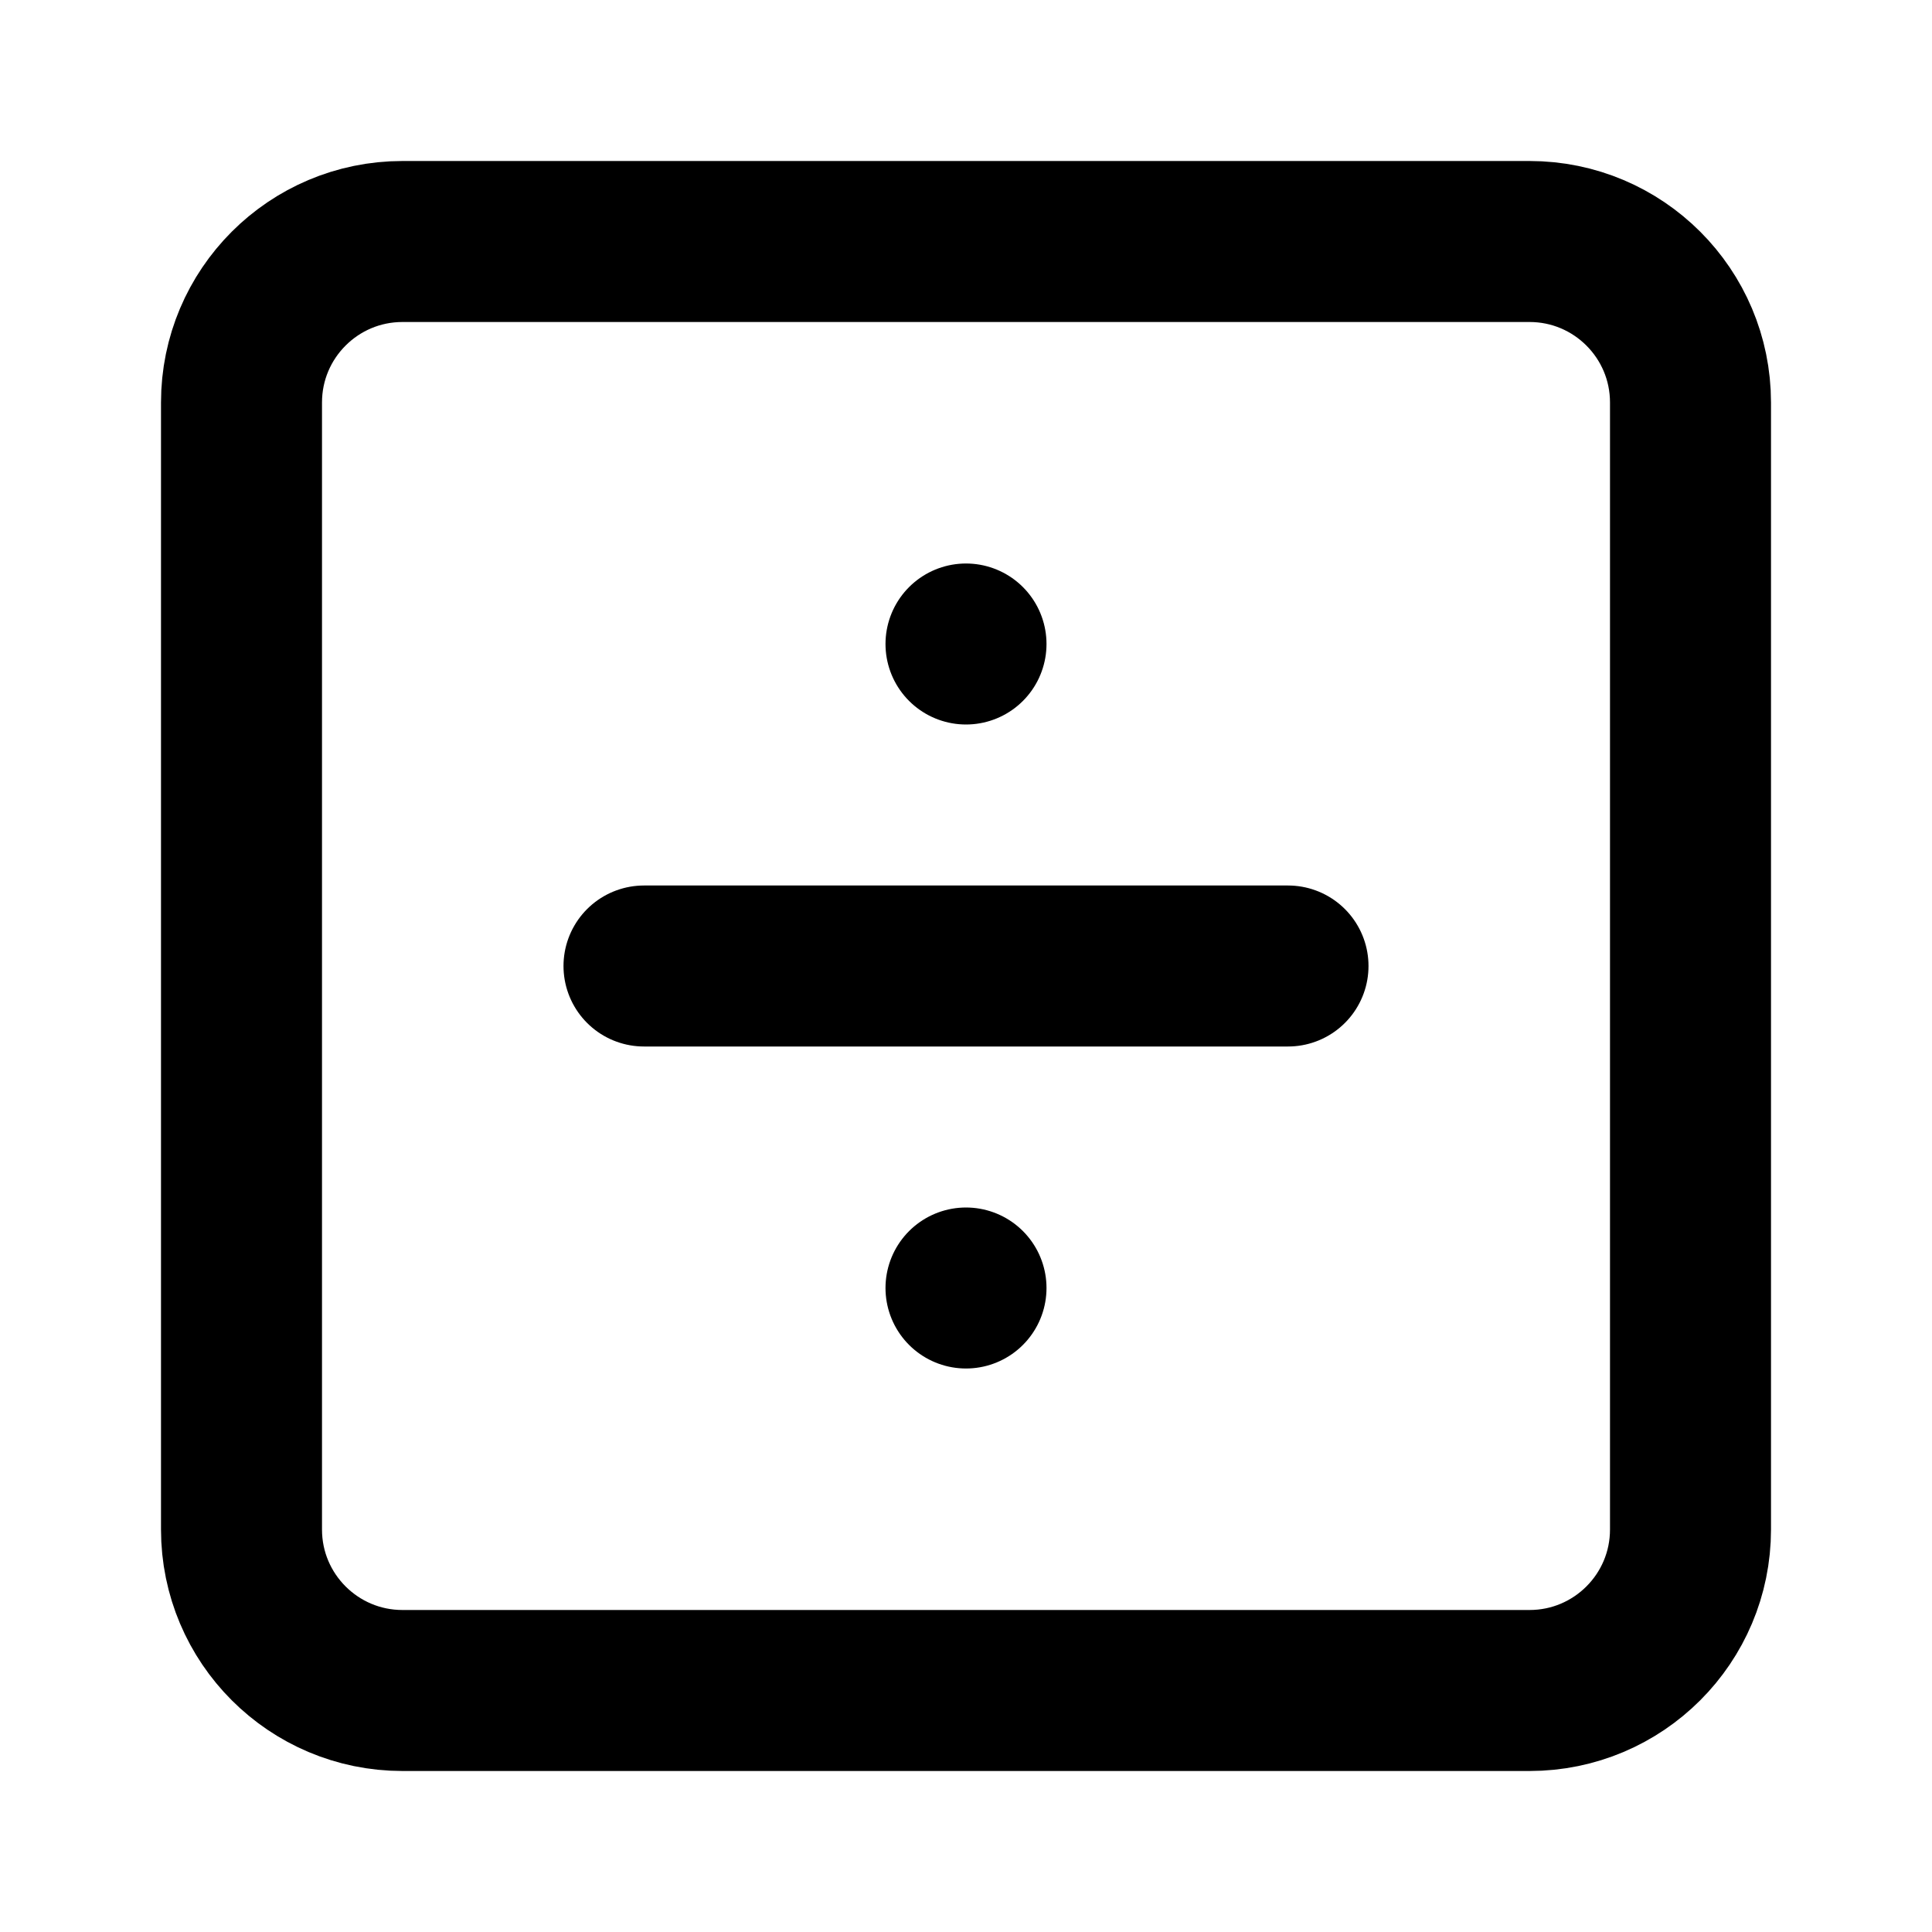
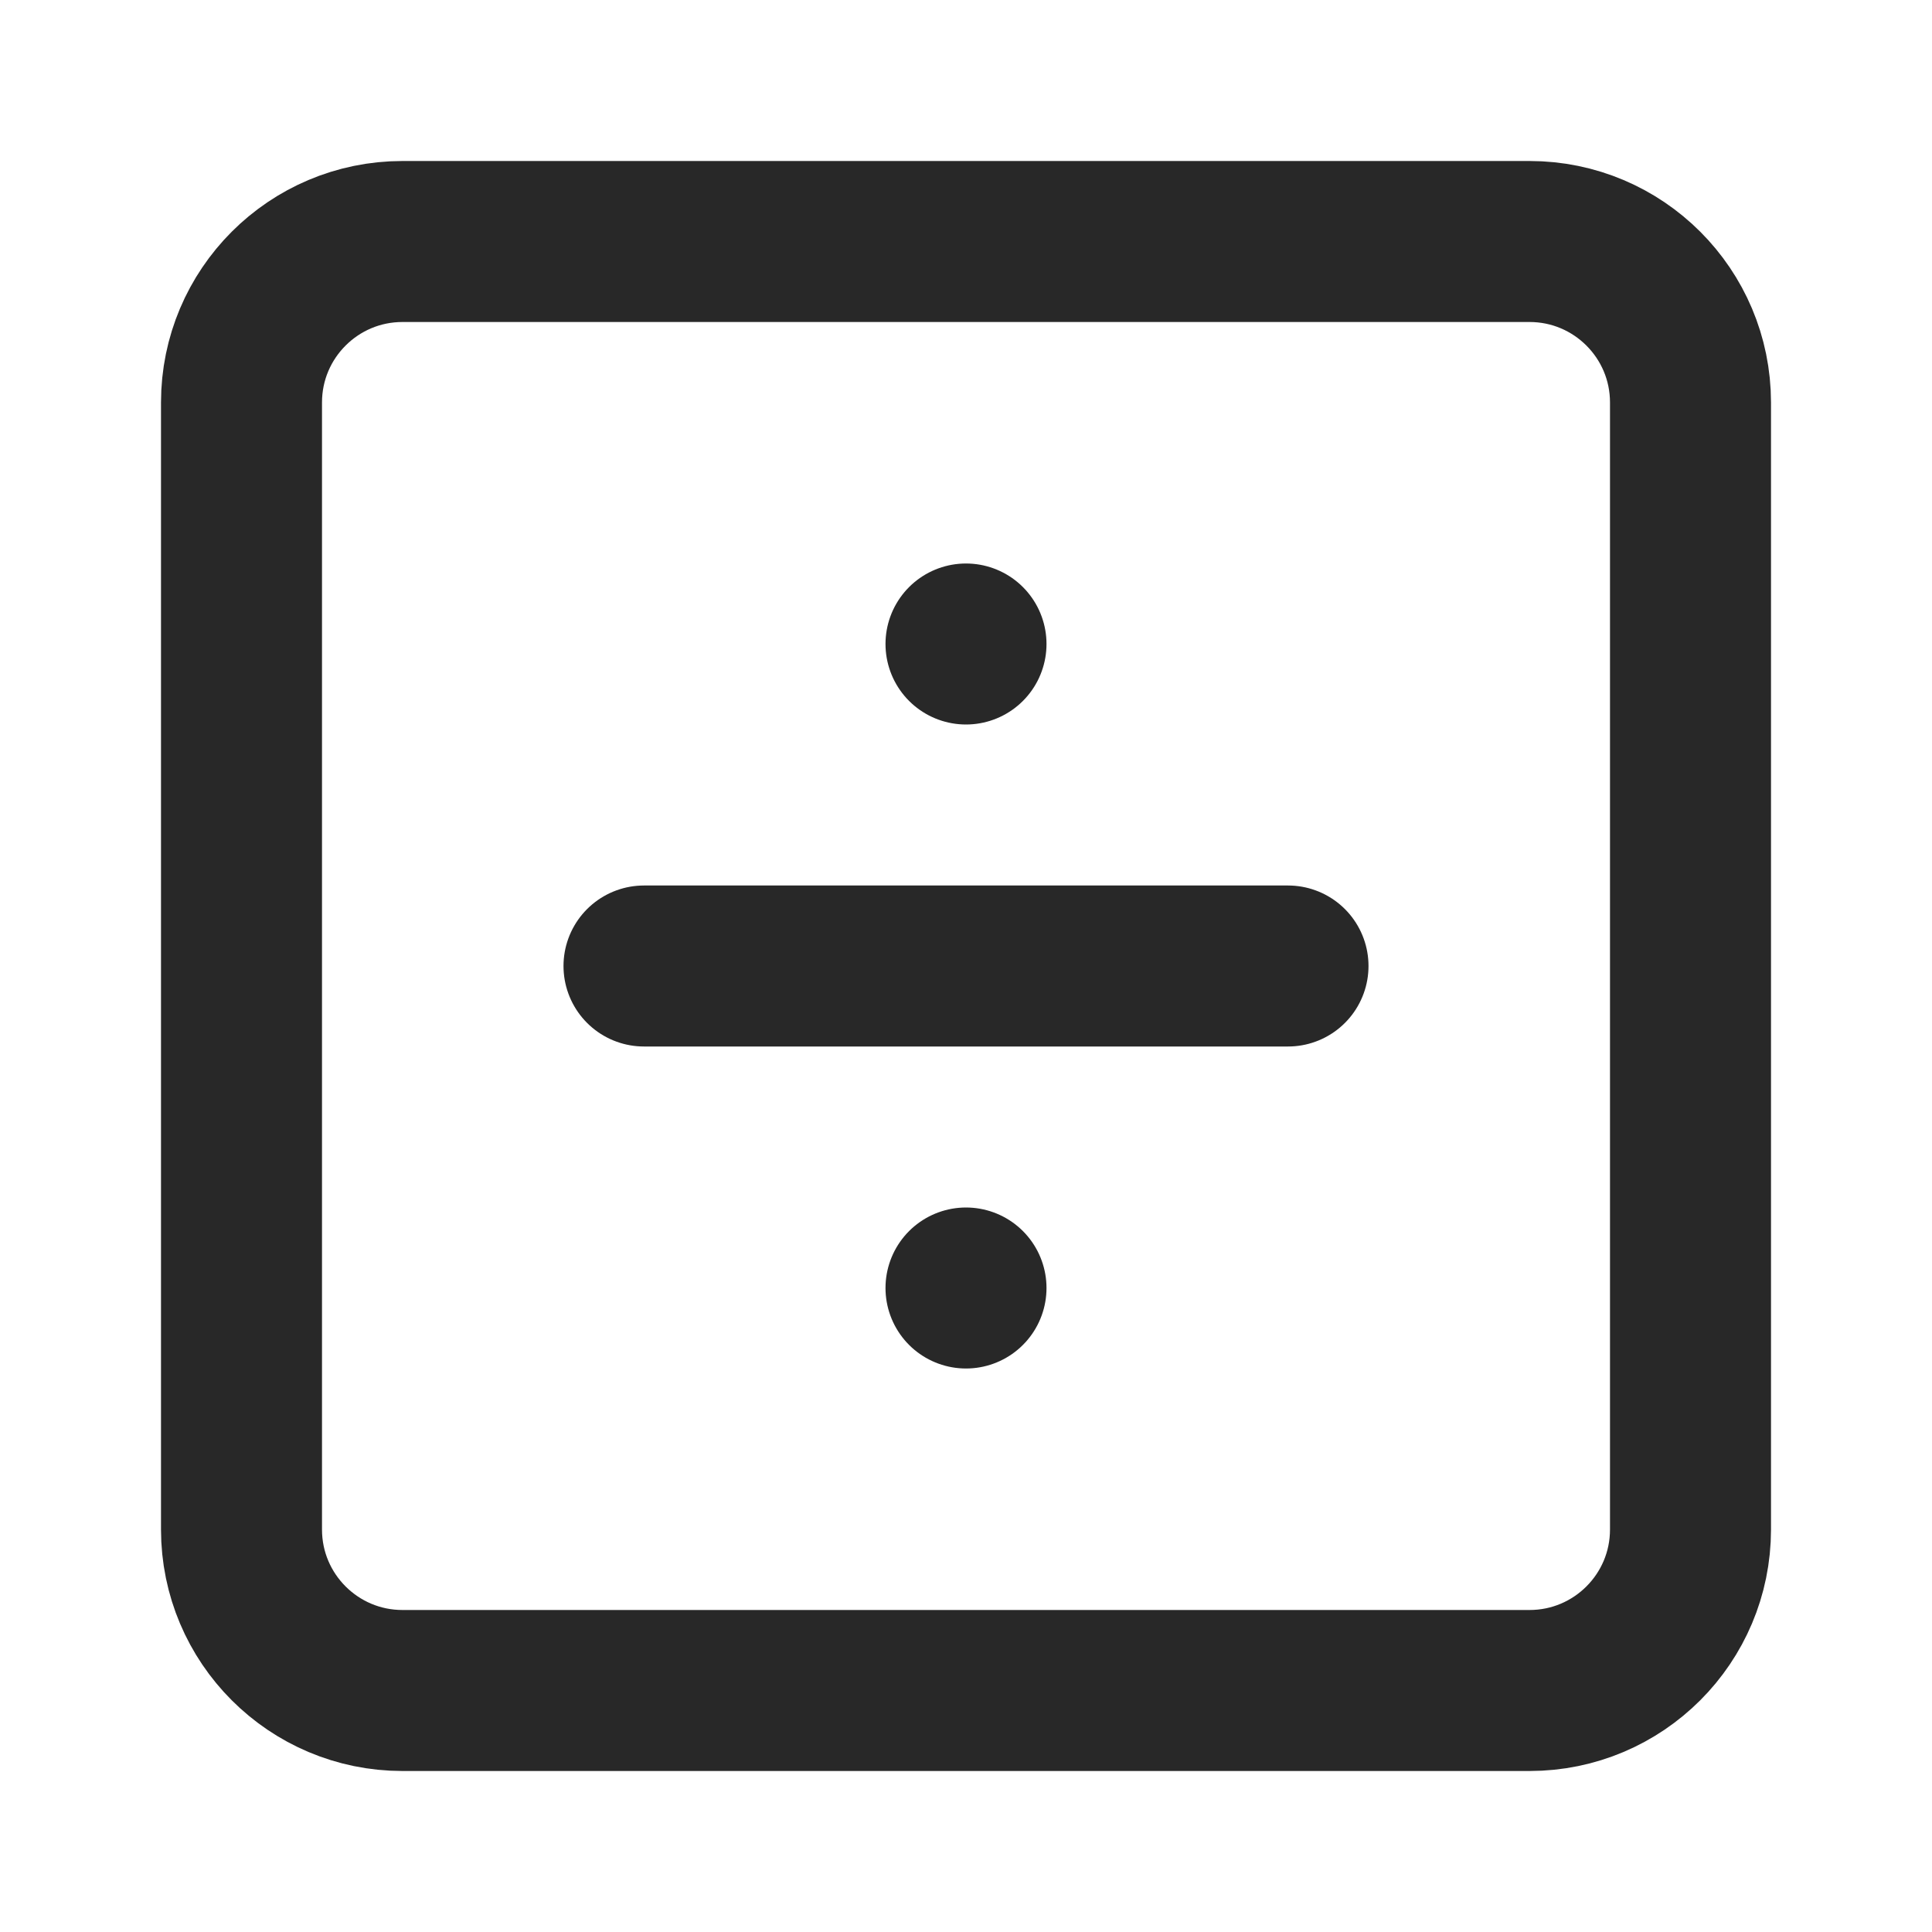
- <svg xmlns="http://www.w3.org/2000/svg" width="24" height="24" viewBox="0 0 24 24" fill="none" stroke="currentColor" stroke-width="2" stroke-linecap="round" stroke-linejoin="round" class="feather feather-divide-square">
+ <svg xmlns="http://www.w3.org/2000/svg" width="24" height="24" viewBox="0 0 24 24" fill="none" stroke="#282828" stroke-width="2" stroke-linecap="round" stroke-linejoin="round" class="feather feather-divide-square">
  <rect x="3" y="3" width="18" height="18" rx="2" ry="2" />
  <line x1="8" y1="12" x2="16" y2="12" />
  <line x1="12" y1="16" x2="12" y2="16" />
  <line x1="12" y1="8" x2="12" y2="8" />
</svg>
